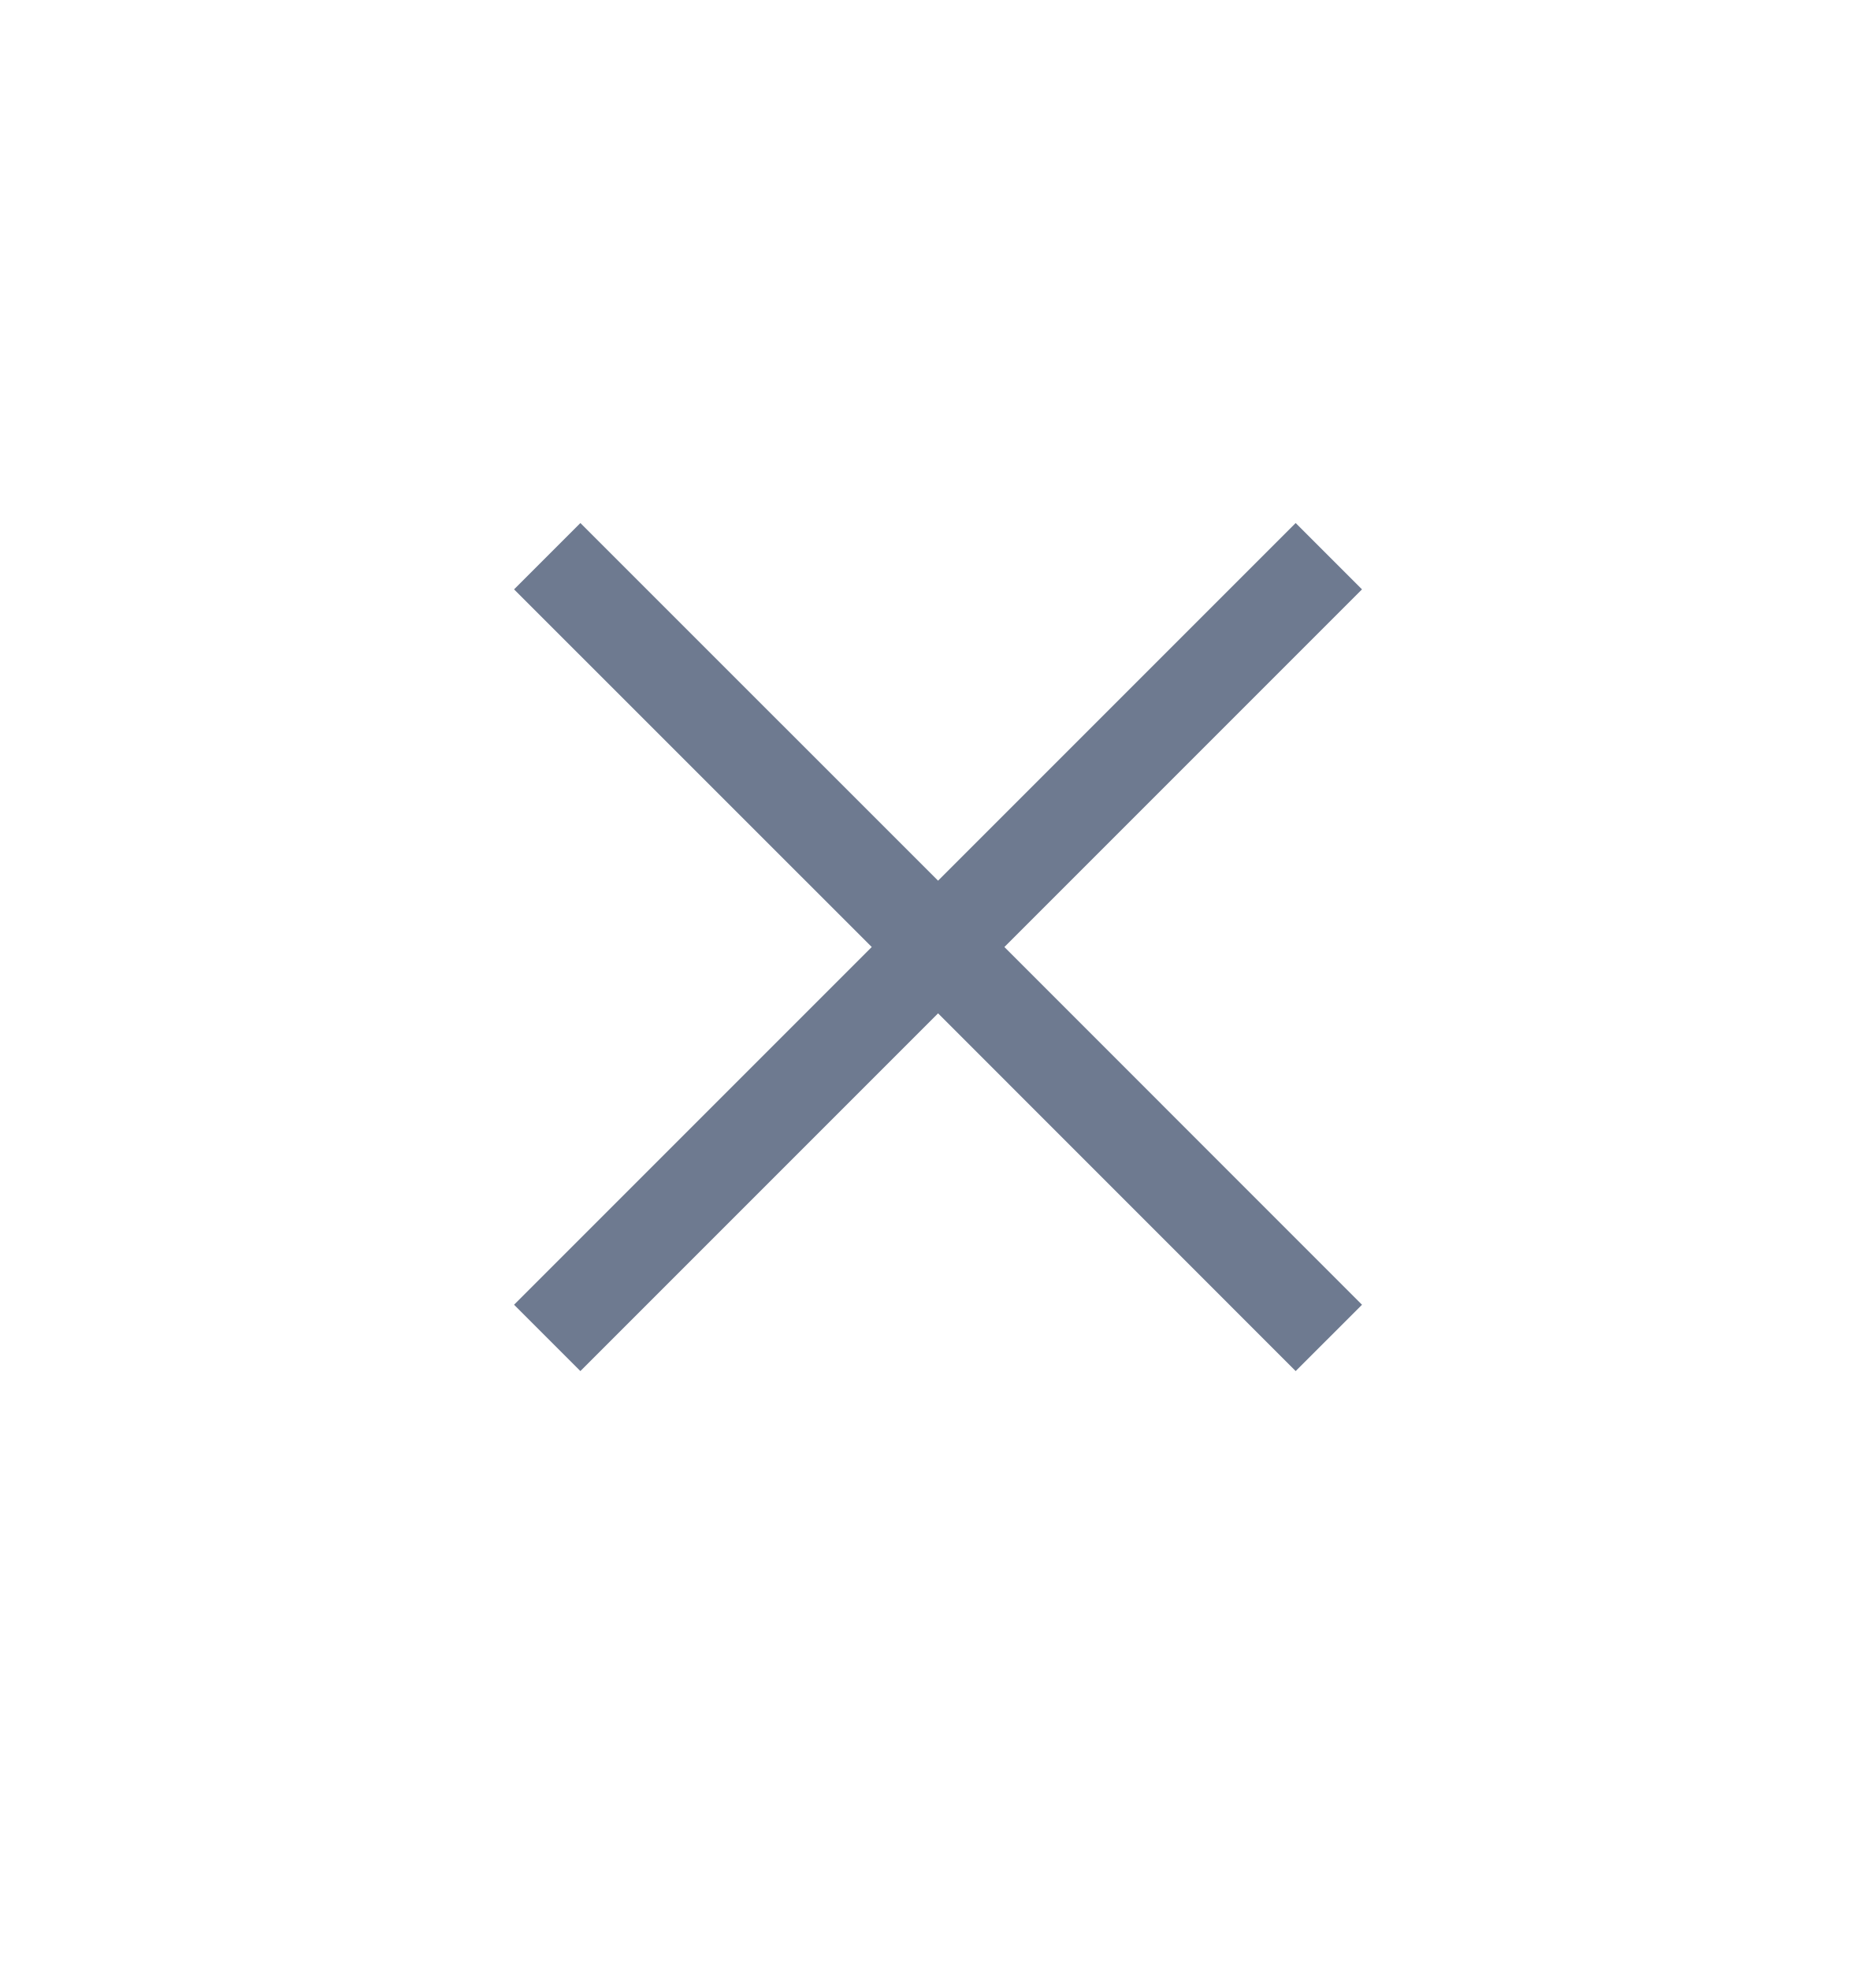
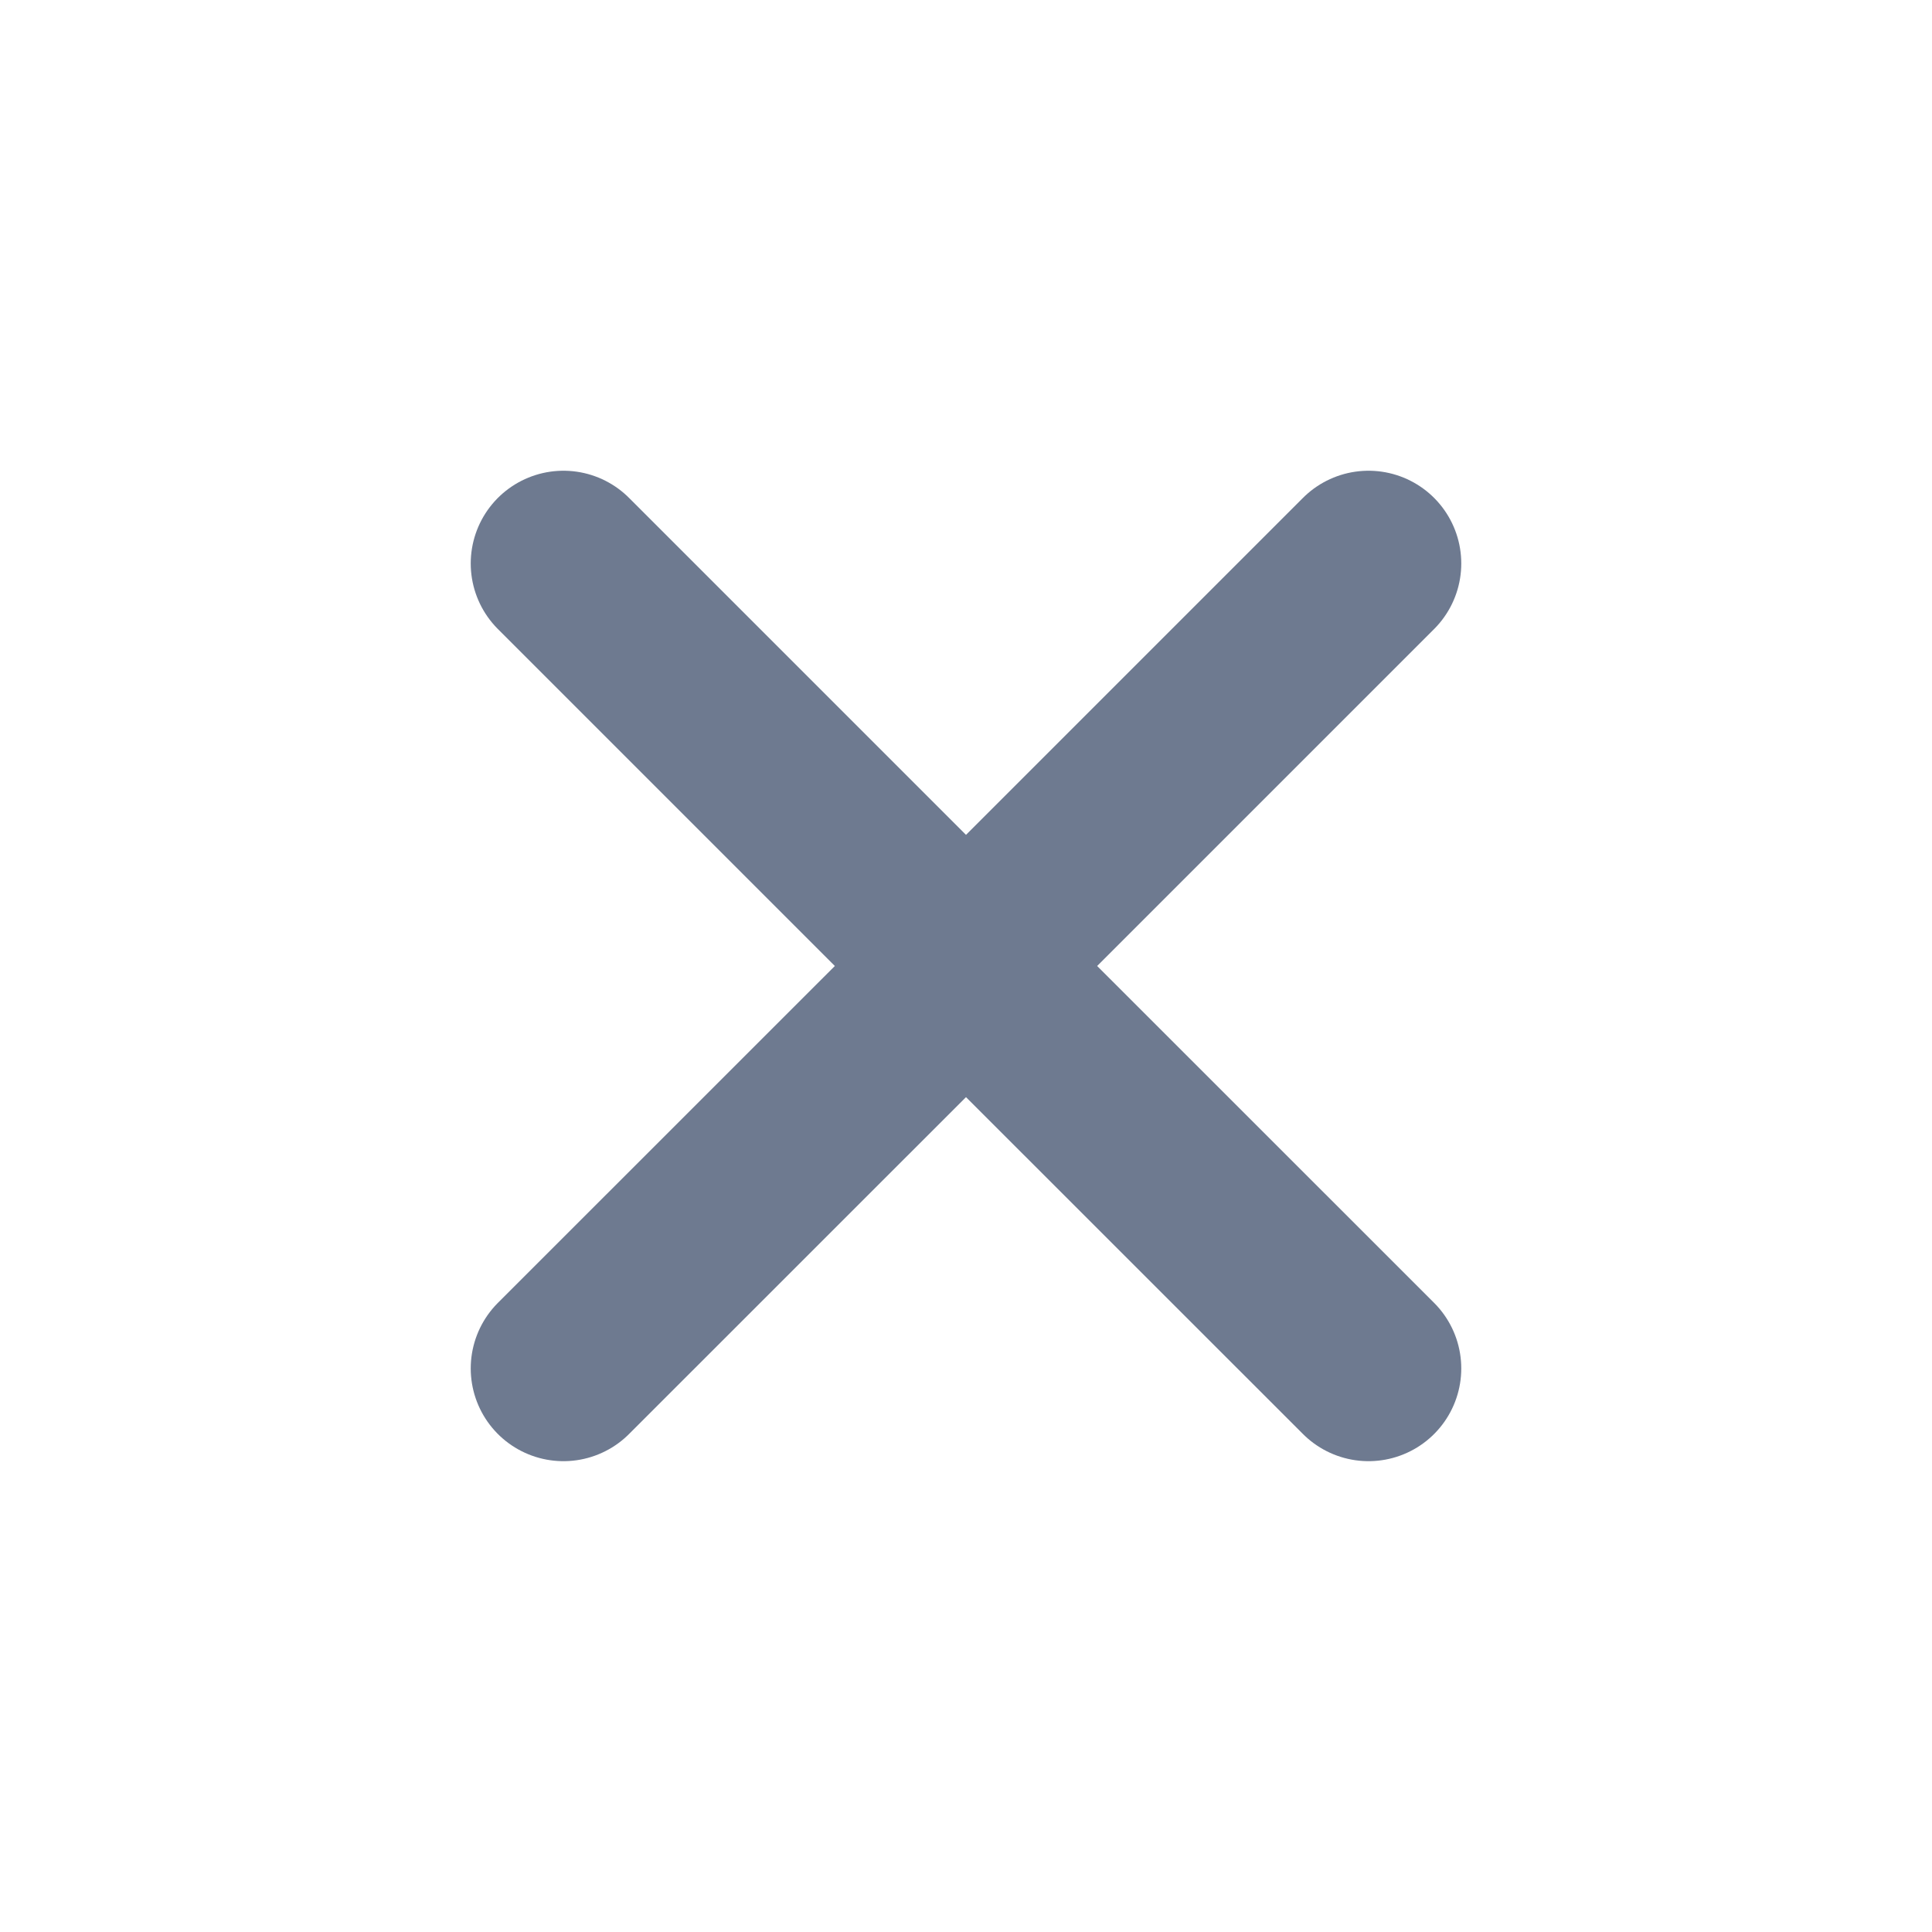
- <svg xmlns="http://www.w3.org/2000/svg" width="20" height="21" viewBox="0 0 20 21" fill="none">
-   <g id="Arrow">
-     <path id="Vector" d="M5.834 5.929L10.001 10.095M10.001 10.095L5.834 14.262M10.001 10.095L14.167 5.929M10.001 10.095L14.167 14.262" stroke="#6E7A90" strokeWidth="1.6" strokeLinecap="round" strokeLinejoin="round" />
+ <svg xmlns="http://www.w3.org/2000/svg" width="20" height="20" viewBox="0 0 20 20" fill="none">
+   <g id="Close">
+     <path id="Vector" d="M5.833 5.833L10 10M10 10L5.833 14.166M10 10L14.167 5.833M10 10L14.167 14.166" stroke="#6E7A90" stroke-width="1.92" stroke-linecap="round" stroke-linejoin="round" />
  </g>
</svg>
